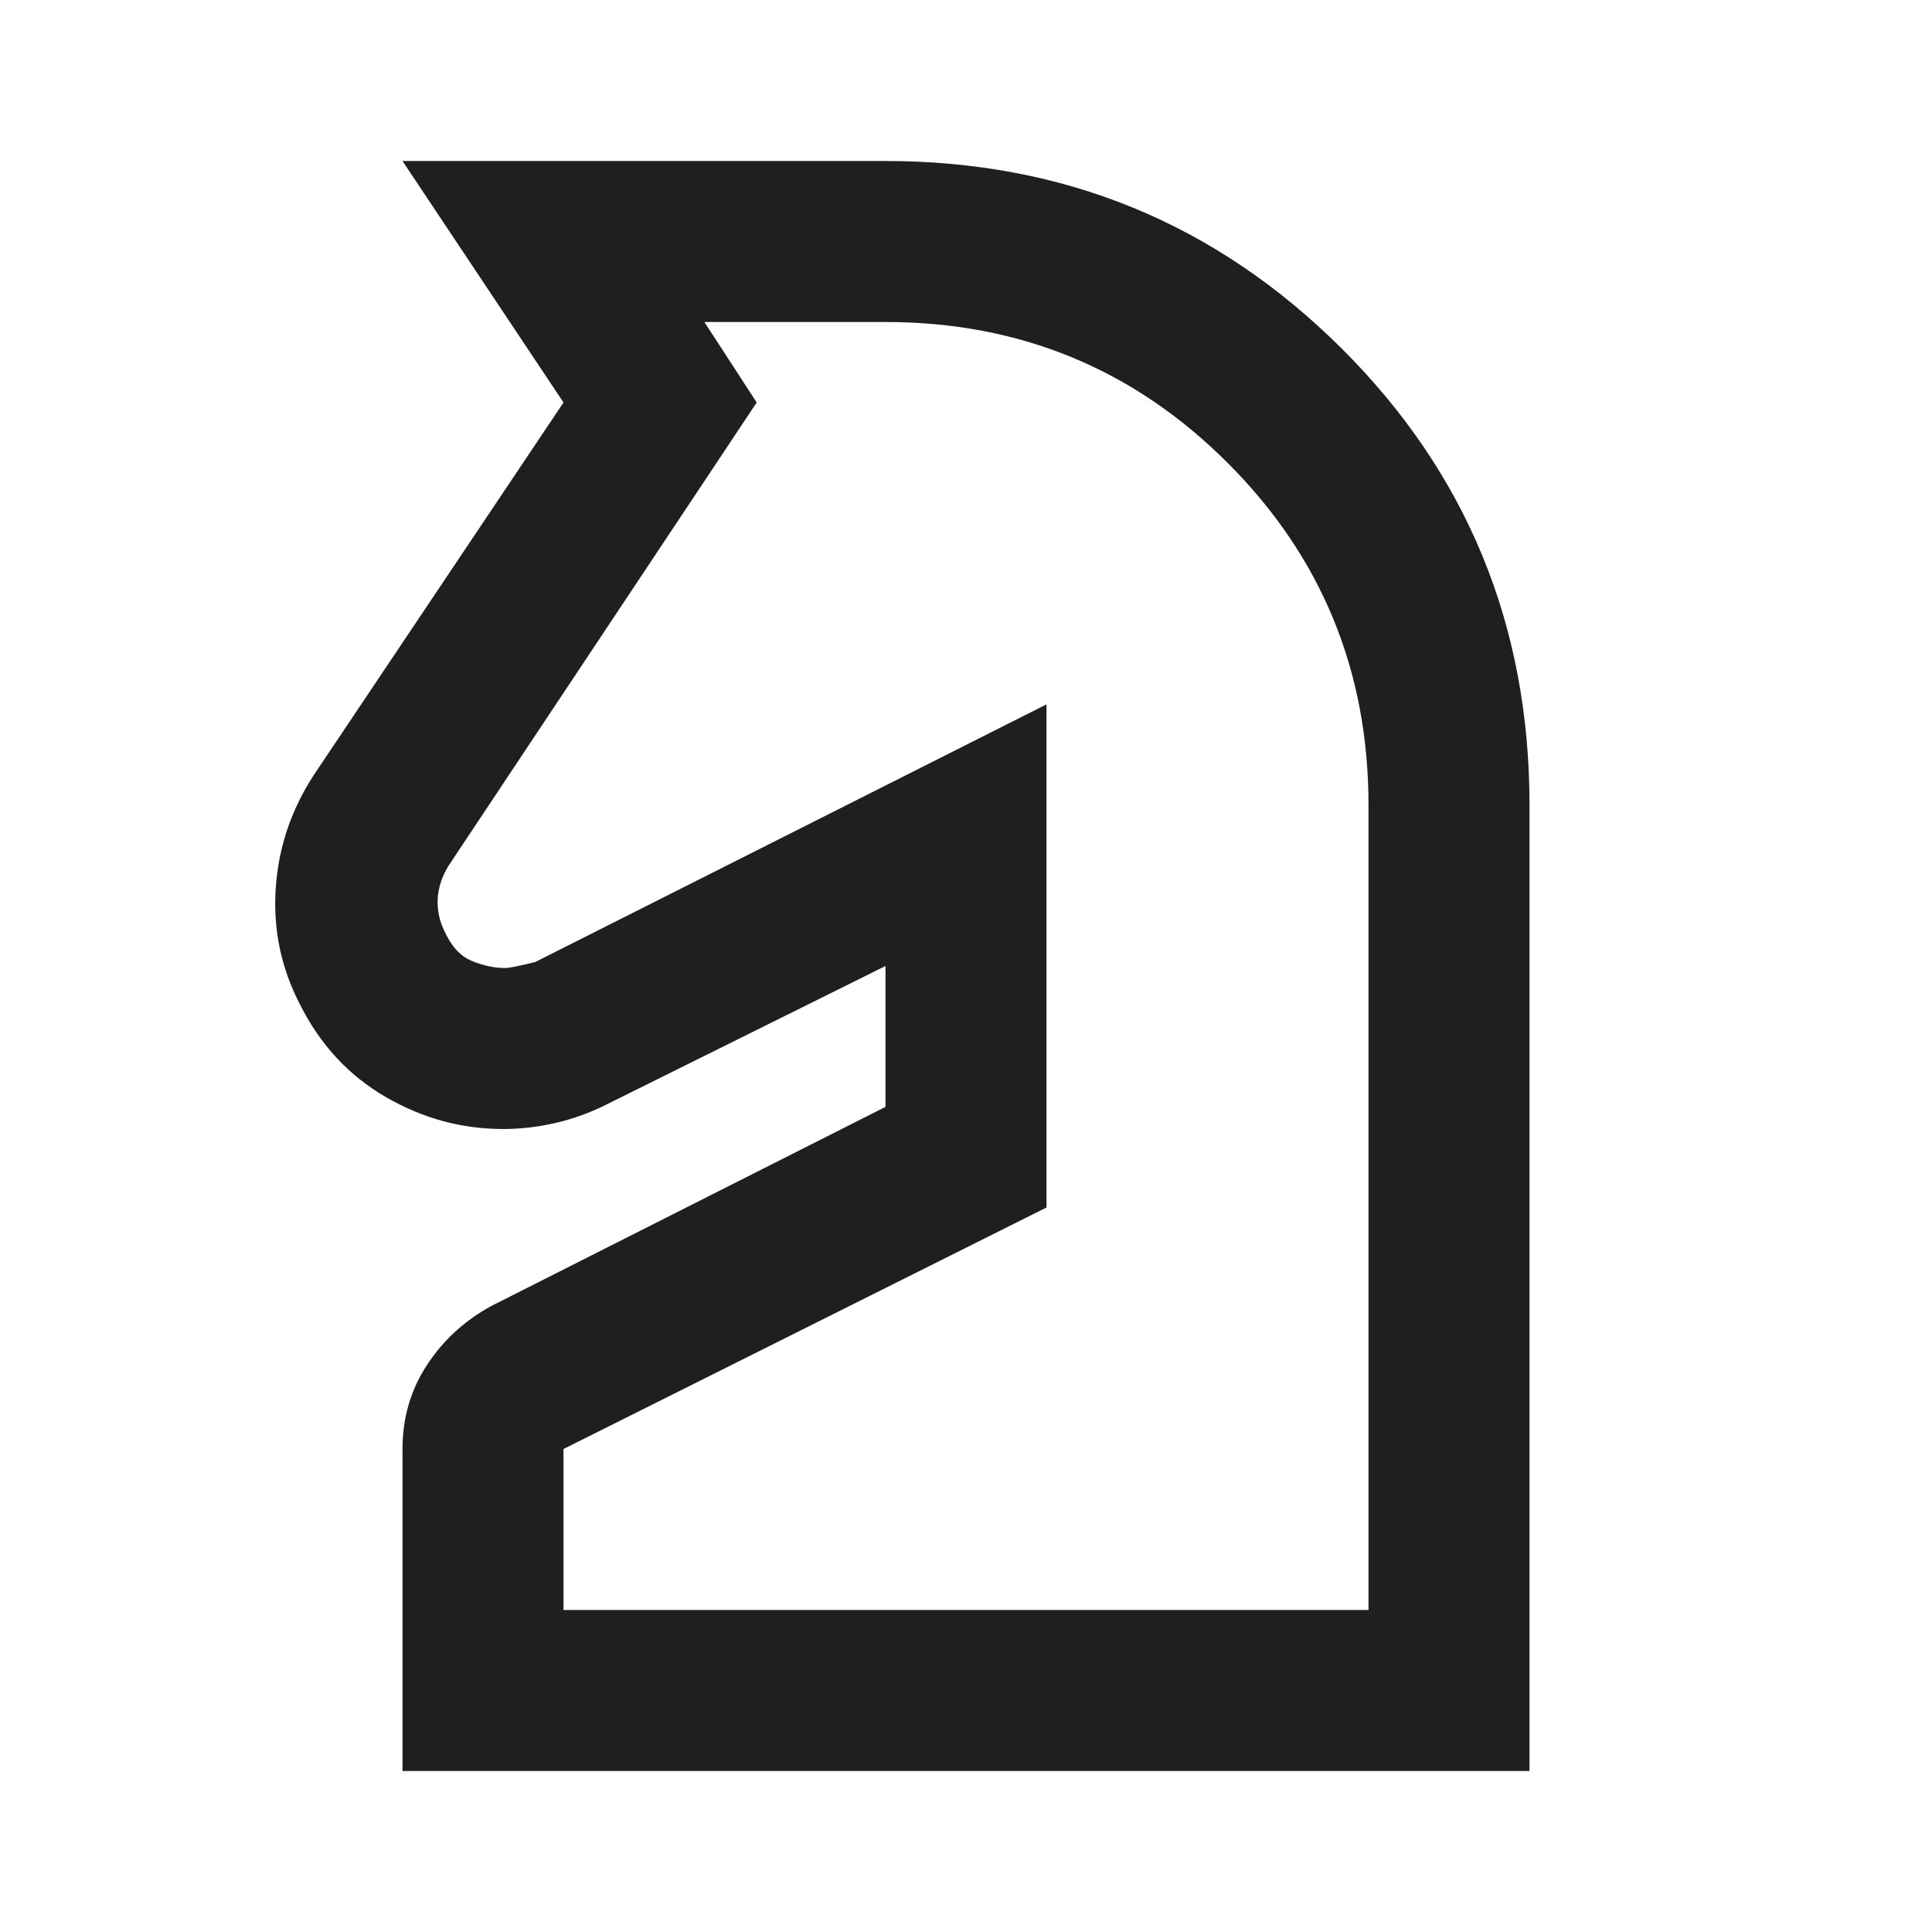
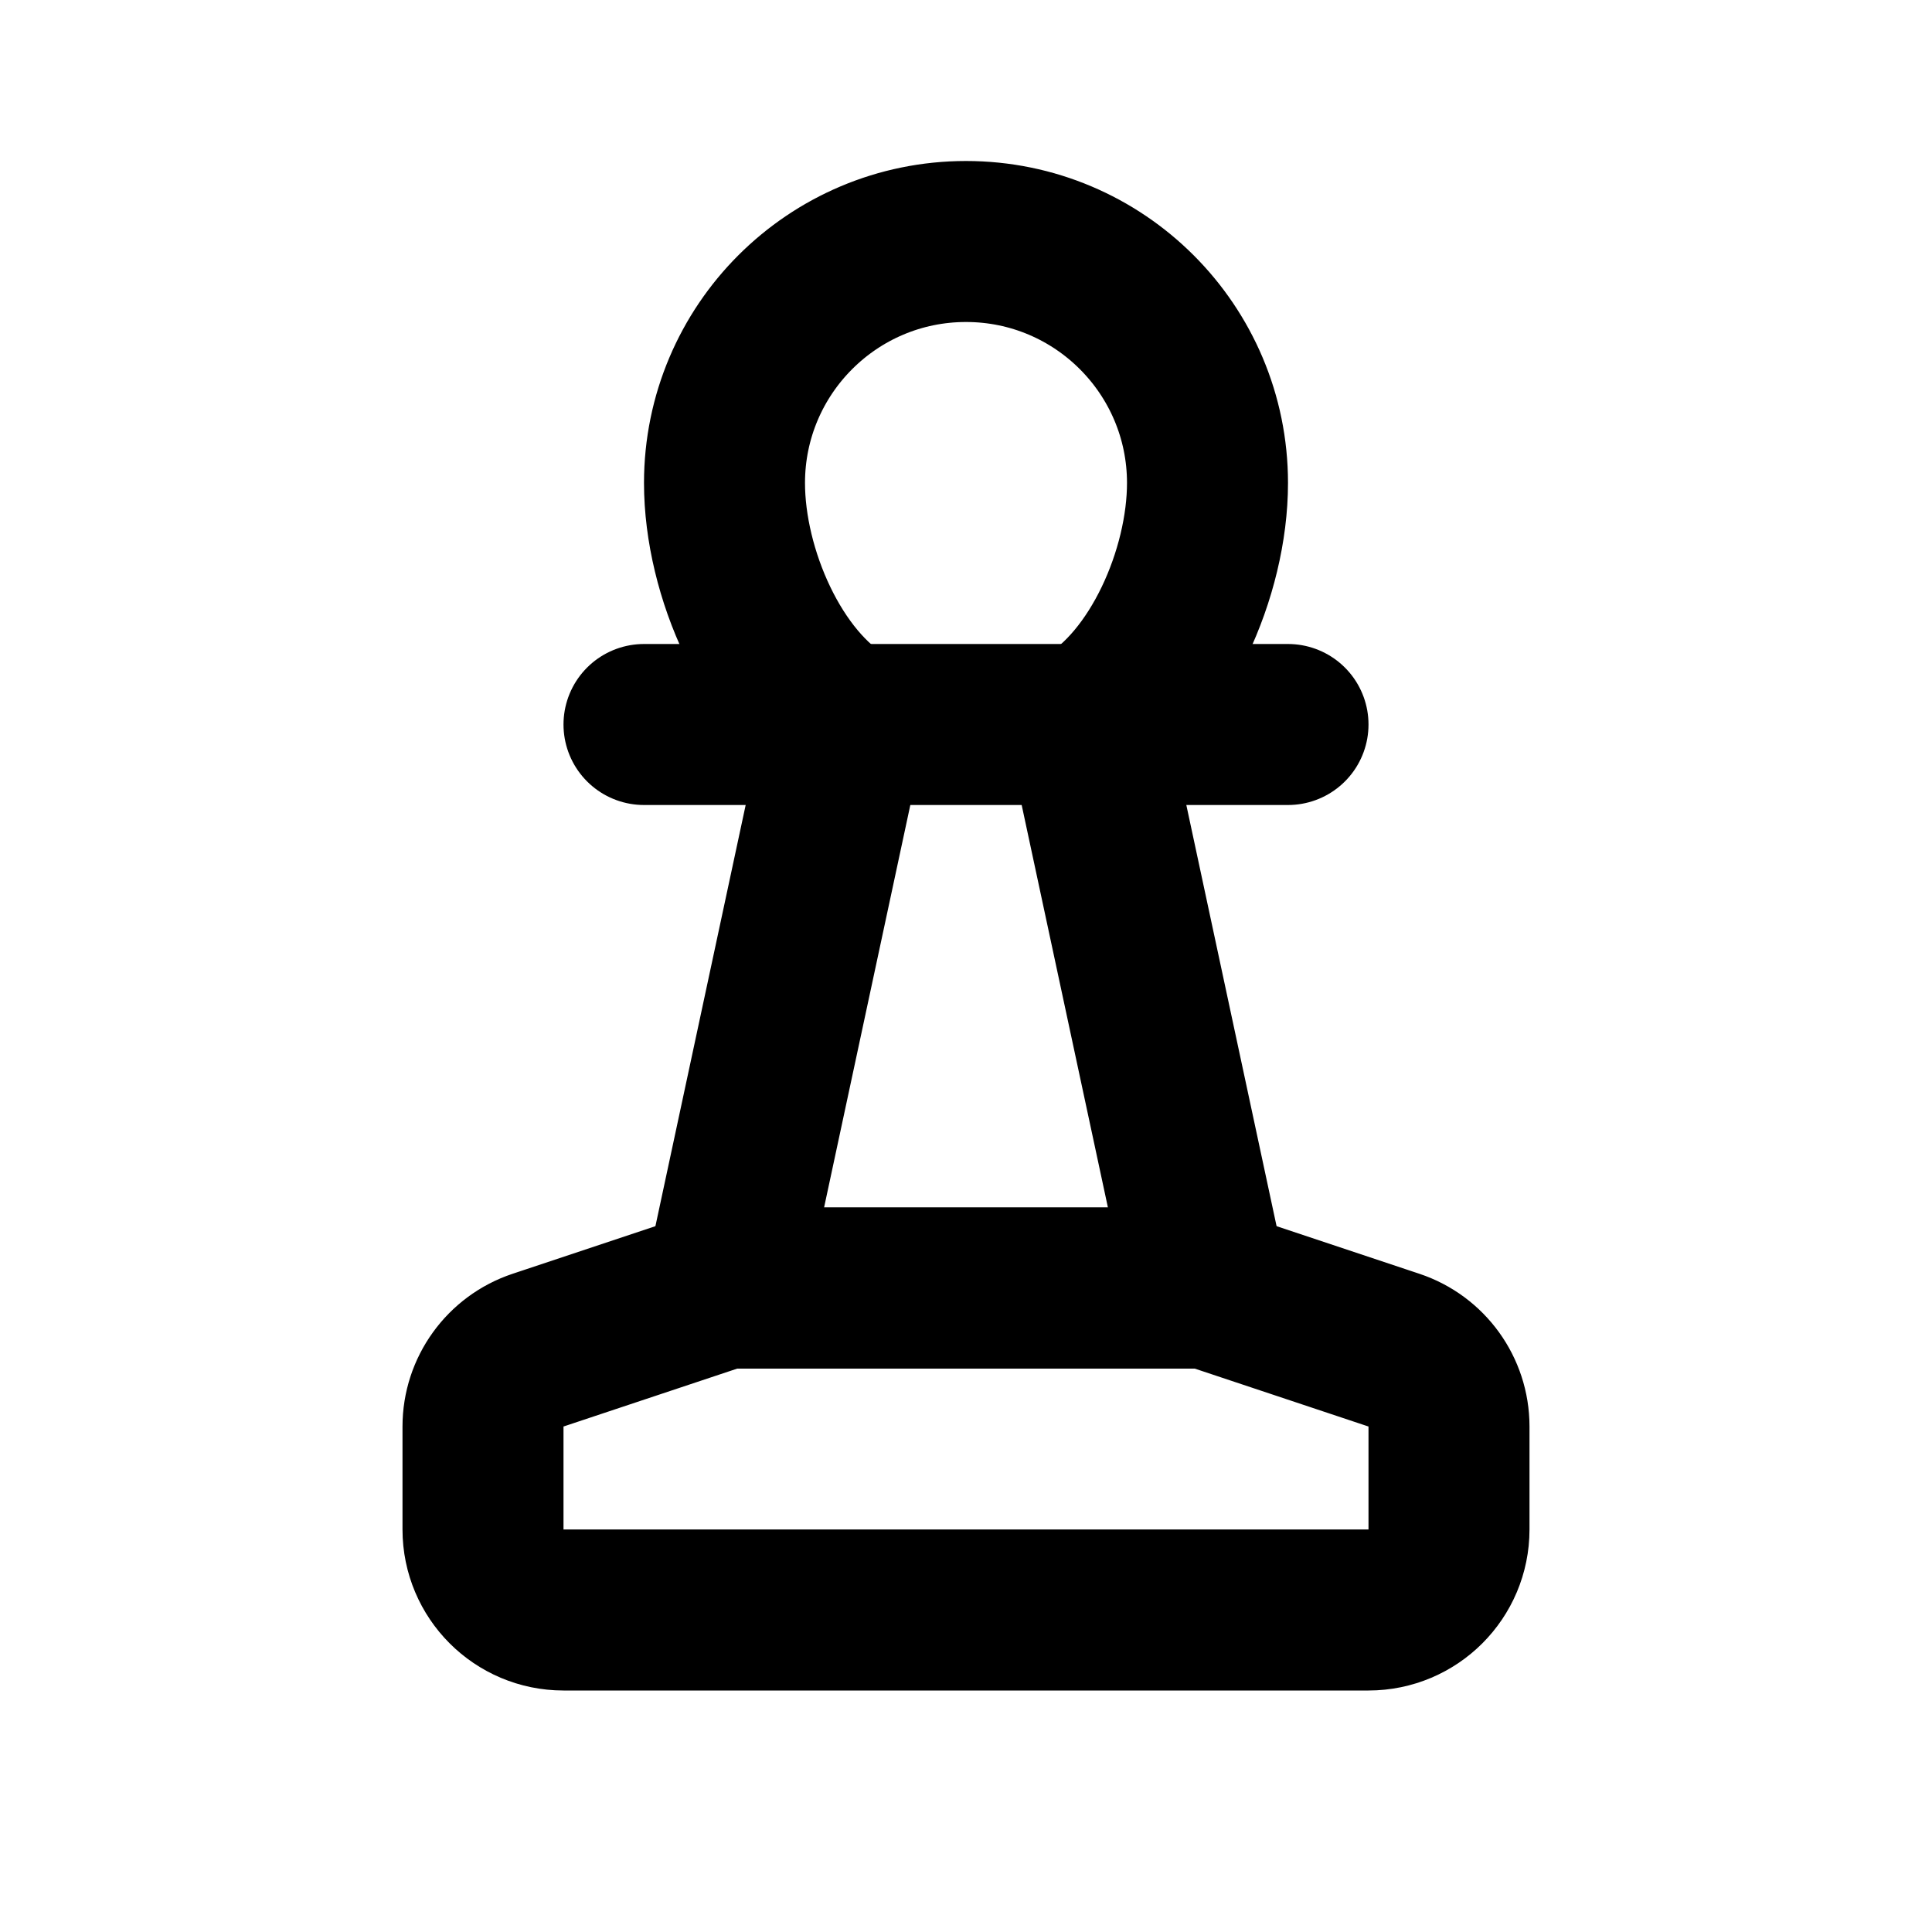
- <svg xmlns="http://www.w3.org/2000/svg" height="24px" viewBox="0 -960 960 960" width="24px" fill="#1f1f1f">
-   <path d="M200-80v-160q0-23 12-41.5t32-29.5l196-99v-70l-139 69q-12 6-25 9t-26 3q-31 0-58.5-16T149-461q-14-27-12-57.5t19-56.5l124-185-80-120h240q133 0 226.5 93T760-560v480H200Zm80-80h400v-400q0-100-70-170t-170-70h-90l26 40-153 230q-5 8-5.5 16.5T221-497q5 11 13.5 14.5T251-479q3 0 15-3l254-128v250L280-240v80Zm160-320Z" />
+ <svg xmlns="http://www.w3.org/2000/svg" width="24" height="24" viewBox="0 0 24 24" fill="none" stroke="currentColor" stroke-width="2" stroke-linecap="round" stroke-linejoin="round" class="icon icon-tabler icons-tabler-outline icon-tabler-chess">
+   <path stroke="none" d="M0 0h24v24H0z" fill="none" />
+   <path d="M12 3a3 3 0 0 1 3 3c0 1.113 -.6 2.482 -1.5 3l1.5 7h-6l1.5 -7c-.9 -.518 -1.5 -1.887 -1.5 -3a3 3 0 0 1 3 -3" />
+   <path d="M8 9h8" />
+   <path d="M6.684 16.772a1 1 0 0 0 -.684 .949v1.279a1 1 0 0 0 1 1h10a1 1 0 0 0 1 -1v-1.28a1 1 0 0 0 -.684 -.948l-2.316 -.772h-6l-2.316 .772" />
</svg>
